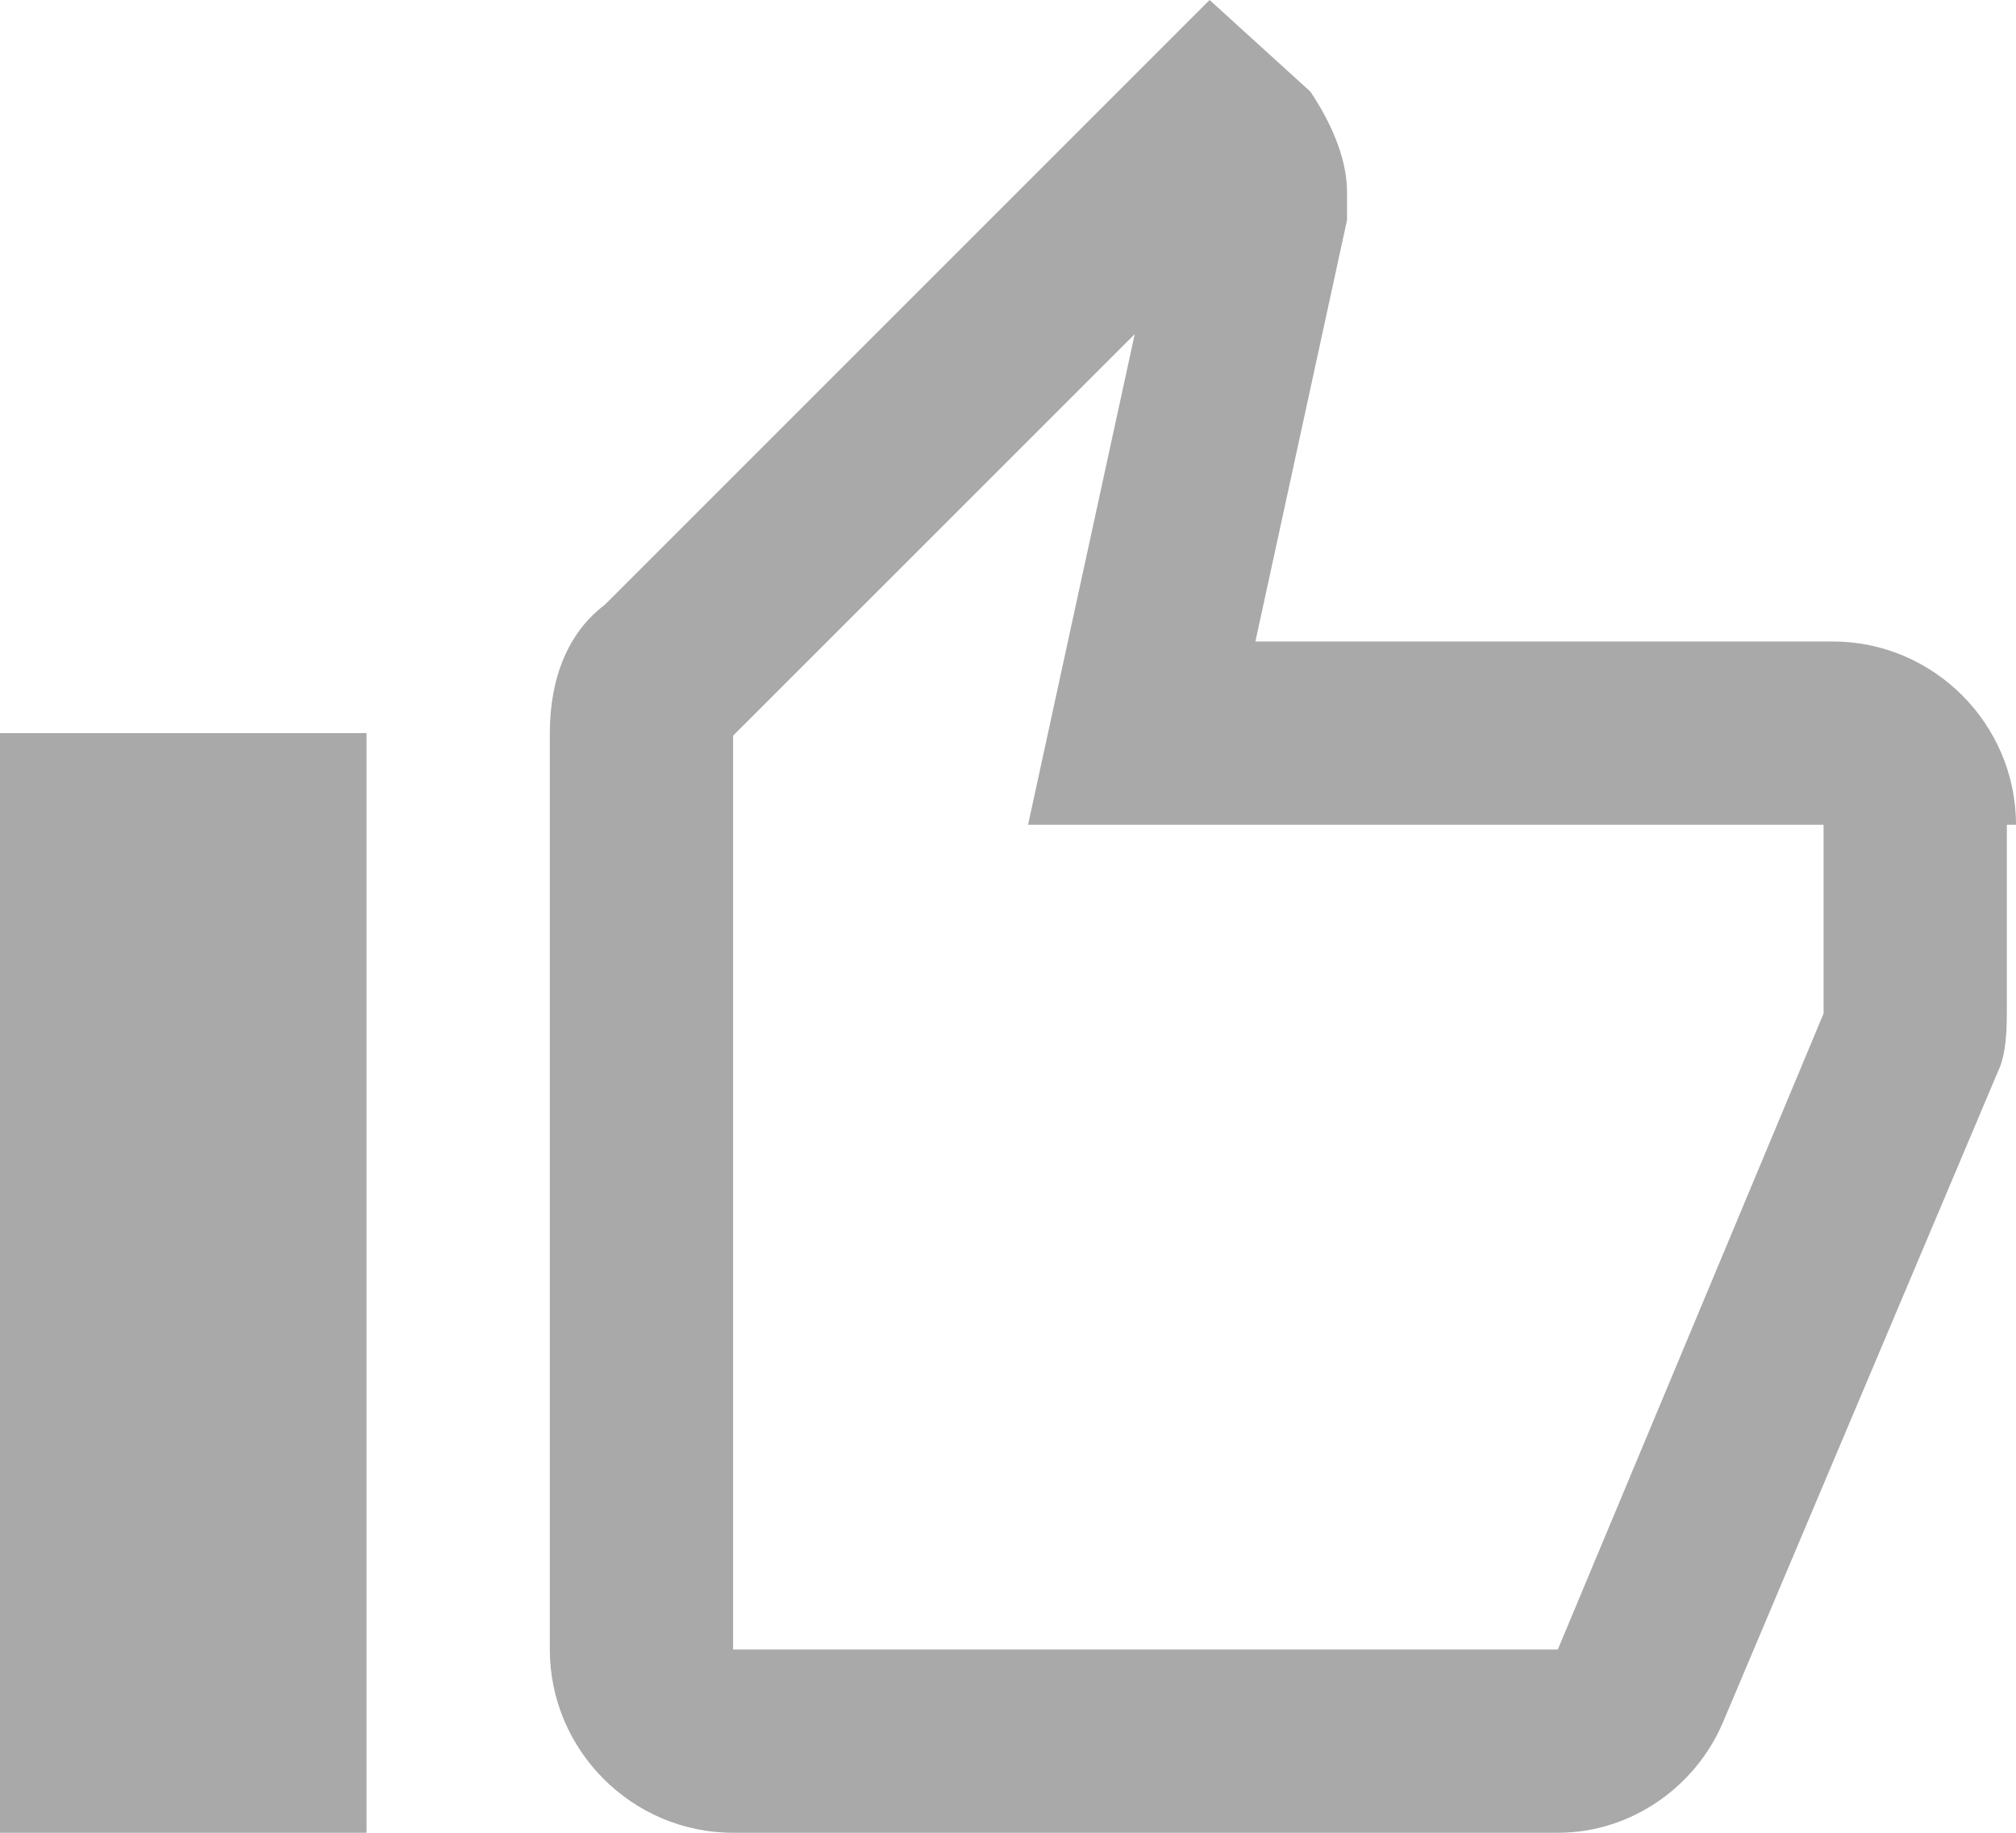
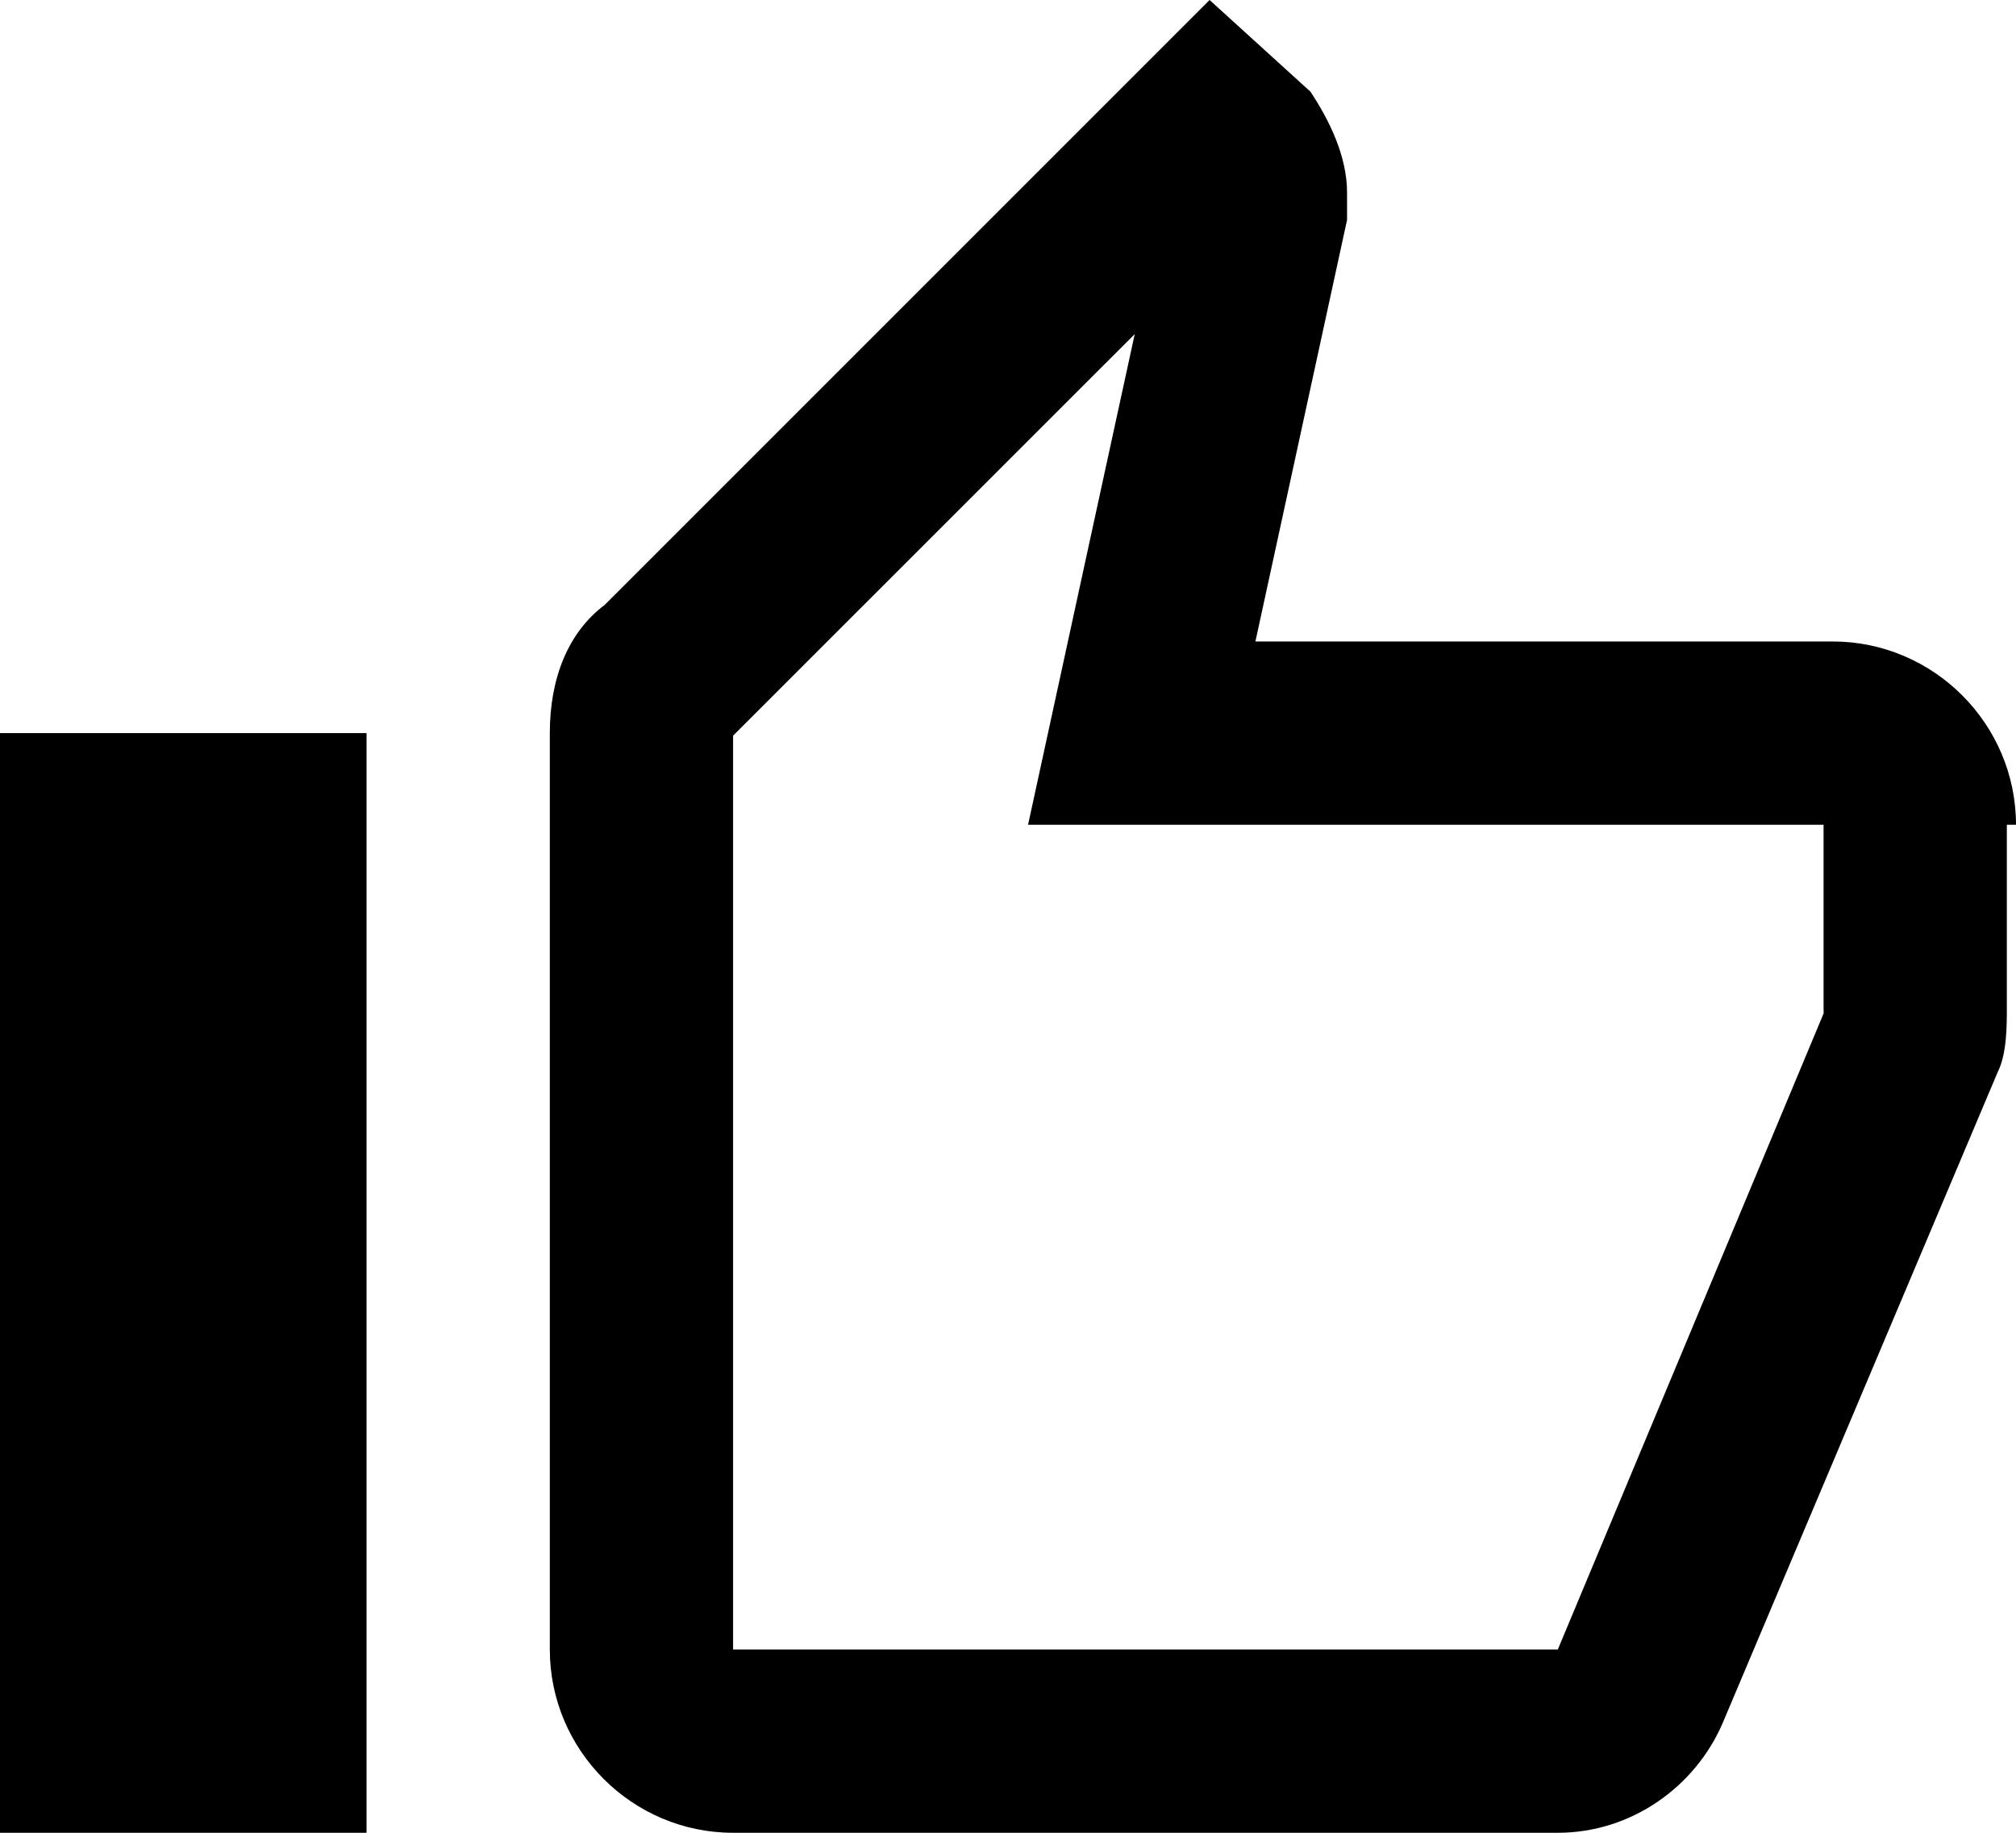
<svg xmlns="http://www.w3.org/2000/svg" version="1.0" id="Layer_1" x="0px" y="0px" width="22px" height="20px" viewBox="0 0 22 20" enable-background="new 0 0 22 20" xml:space="preserve">
  <g id="Page-1">
    <g id="Core" transform="translate(-295, -464)">
      <g id="thumb-up" transform="translate(295, 464)">
-         <path id="Shape" fill="#a9a9a9" d="M12.383,3.646l-0.637,2.929L11.219,9H13.7h6.2v2c0,0.018,0,0.037,0.001,0.058L17,18H8V8.029 l0.014-0.015L12.383,3.646 M2,10v8V10 M13.2,0L6.6,6.6C6.2,6.9,6,7.4,6,8v10c0,1.1,0.9,2,2,2h9c0.8,0,1.5-0.5,1.8-1.2l3-7.1 C21.9,11.5,21.9,11.2,21.9,11V9H22c0-1.1-0.9-2-2-2h-6.3l1-4.6V2.1c0-0.4-0.2-0.8-0.4-1.1L13.2,0L13.2,0z M4,8H0v12h4V8L4,8z M22,9c0,0.033,0,0.044,0,0.044V9L22,9z" />
+         <path id="Shape" d="M12.383,3.646l-0.637,2.929L11.219,9H13.7h6.2v2c0,0.018,0,0.037,0.001,0.058L17,18H8V8.029 l0.014-0.015L12.383,3.646 M2,10v8V10 M13.2,0L6.6,6.6C6.2,6.9,6,7.4,6,8v10c0,1.1,0.9,2,2,2h9c0.8,0,1.5-0.5,1.8-1.2l3-7.1 C21.9,11.5,21.9,11.2,21.9,11V9H22c0-1.1-0.9-2-2-2h-6.3l1-4.6V2.1c0-0.4-0.2-0.8-0.4-1.1L13.2,0L13.2,0z M4,8H0v12h4V8L4,8z M22,9c0,0.033,0,0.044,0,0.044V9L22,9z" />
      </g>
    </g>
  </g>
</svg>
